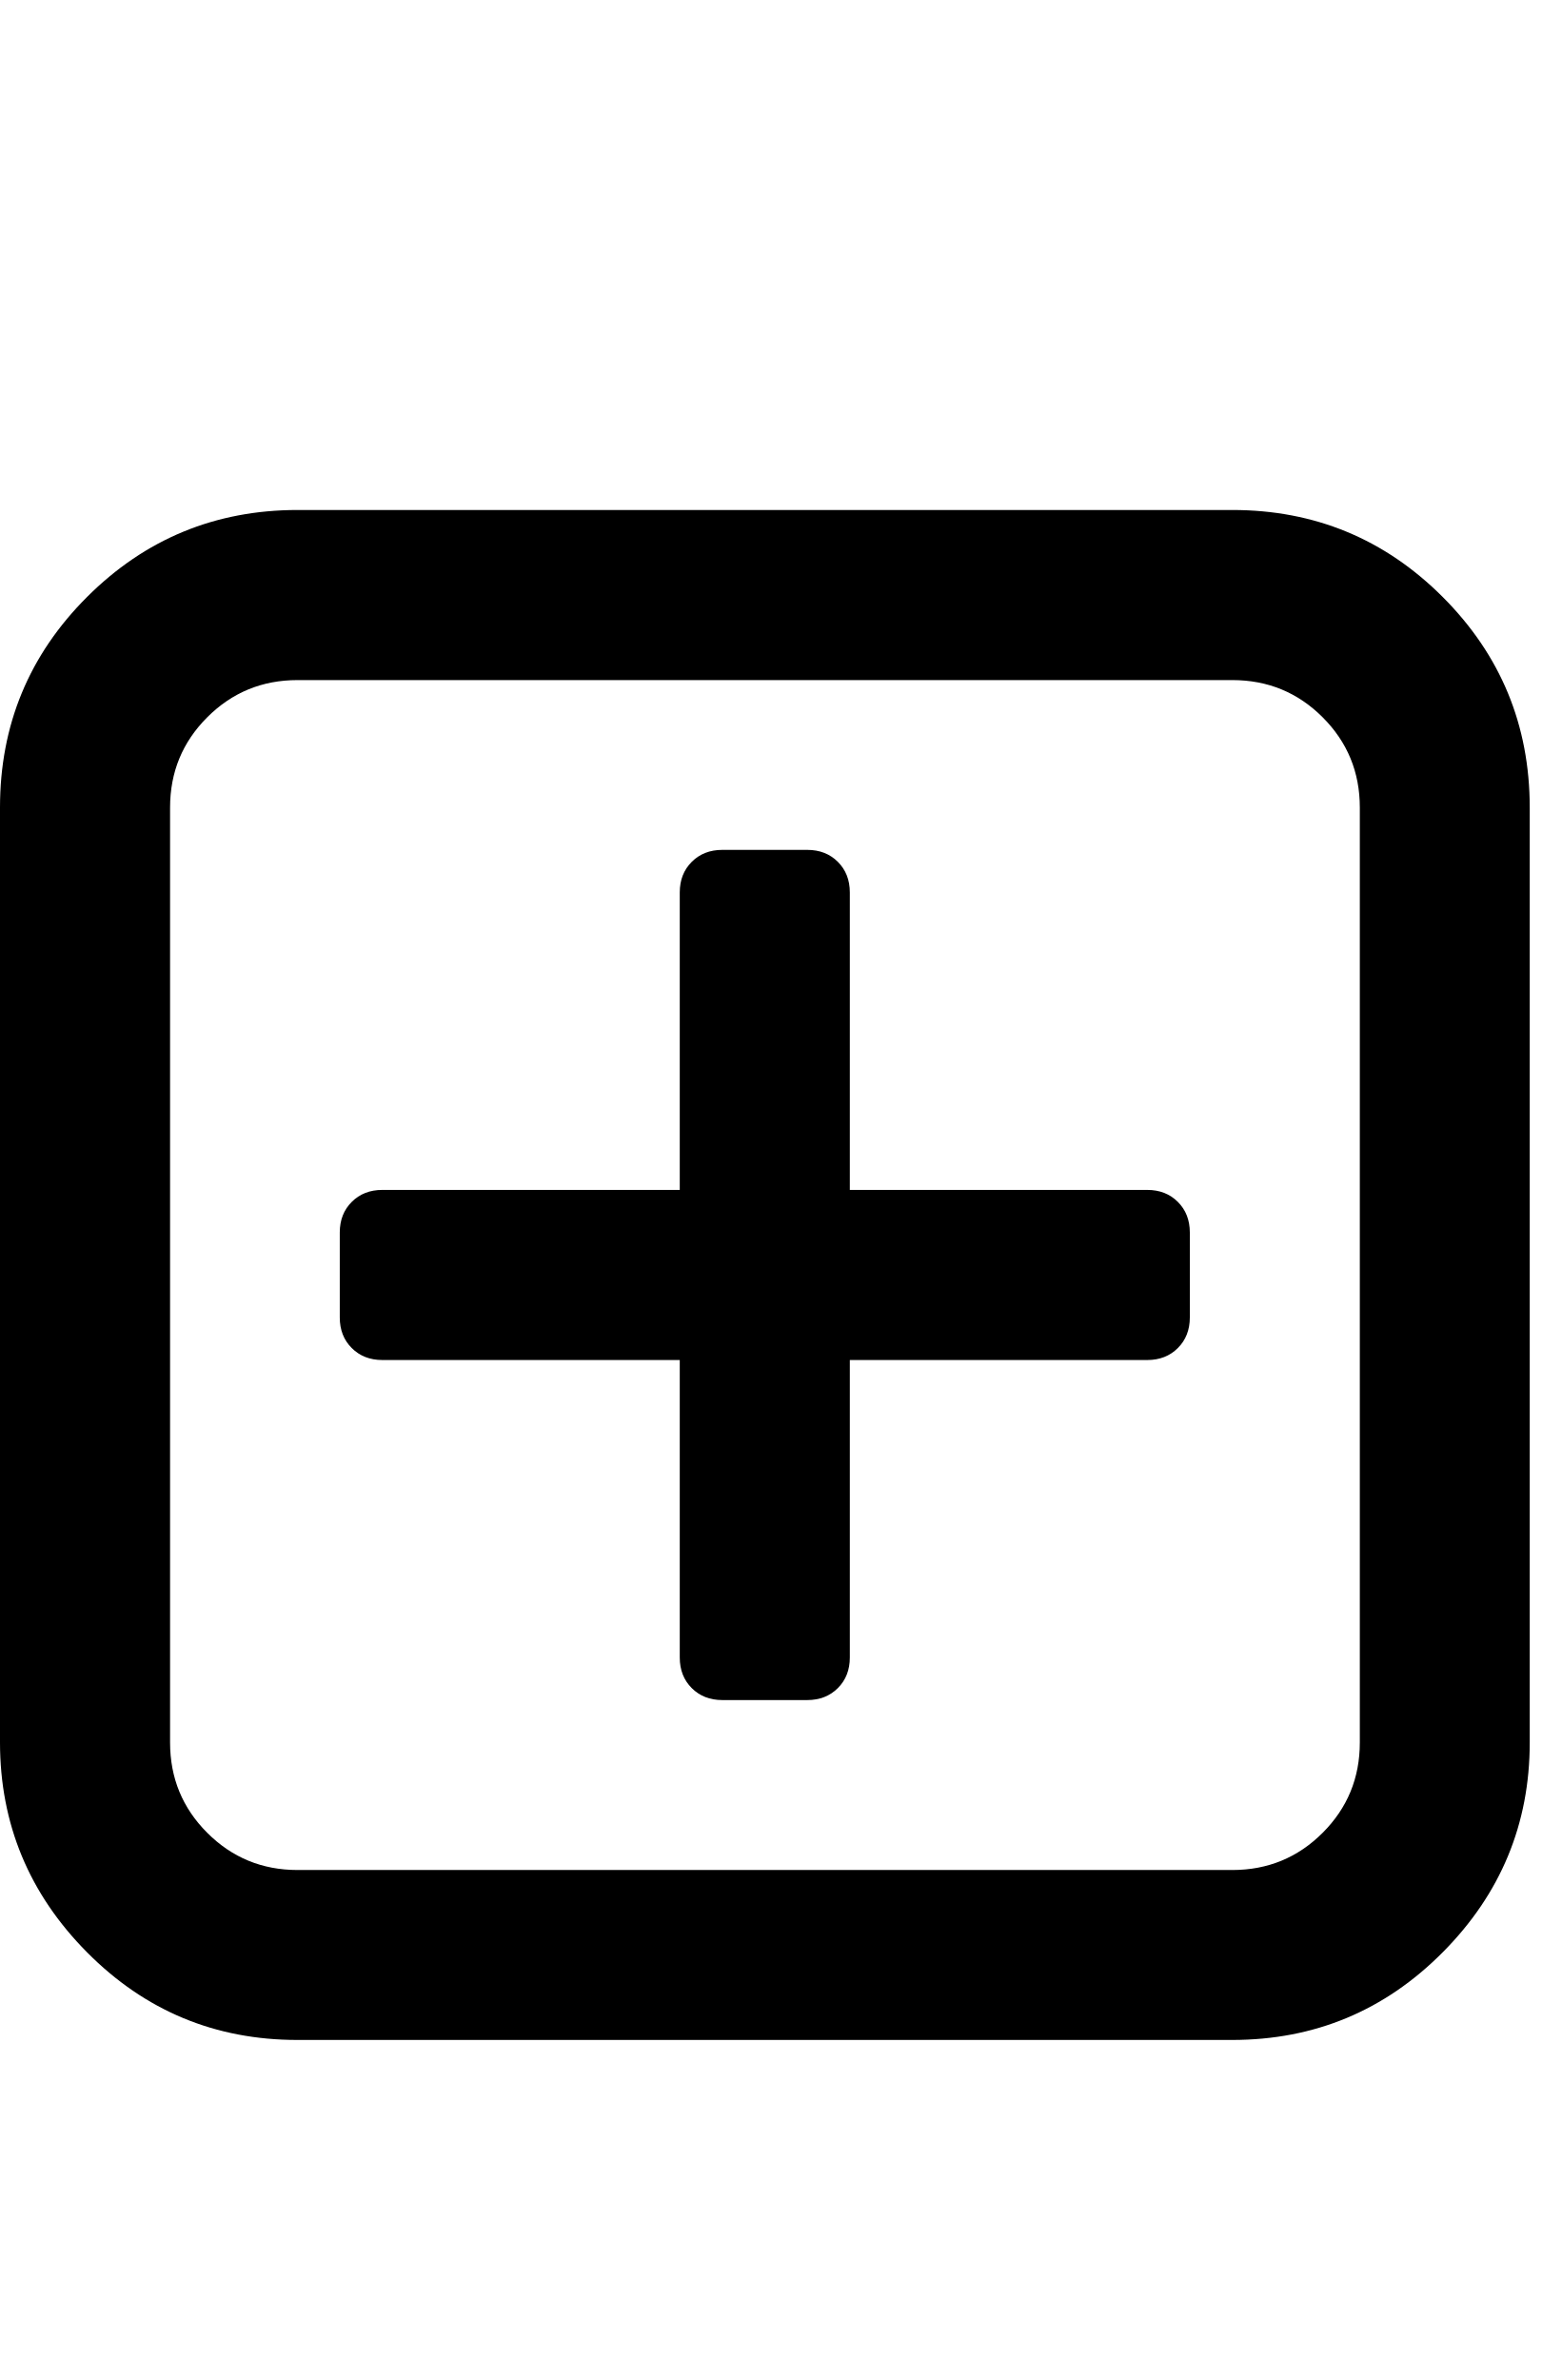
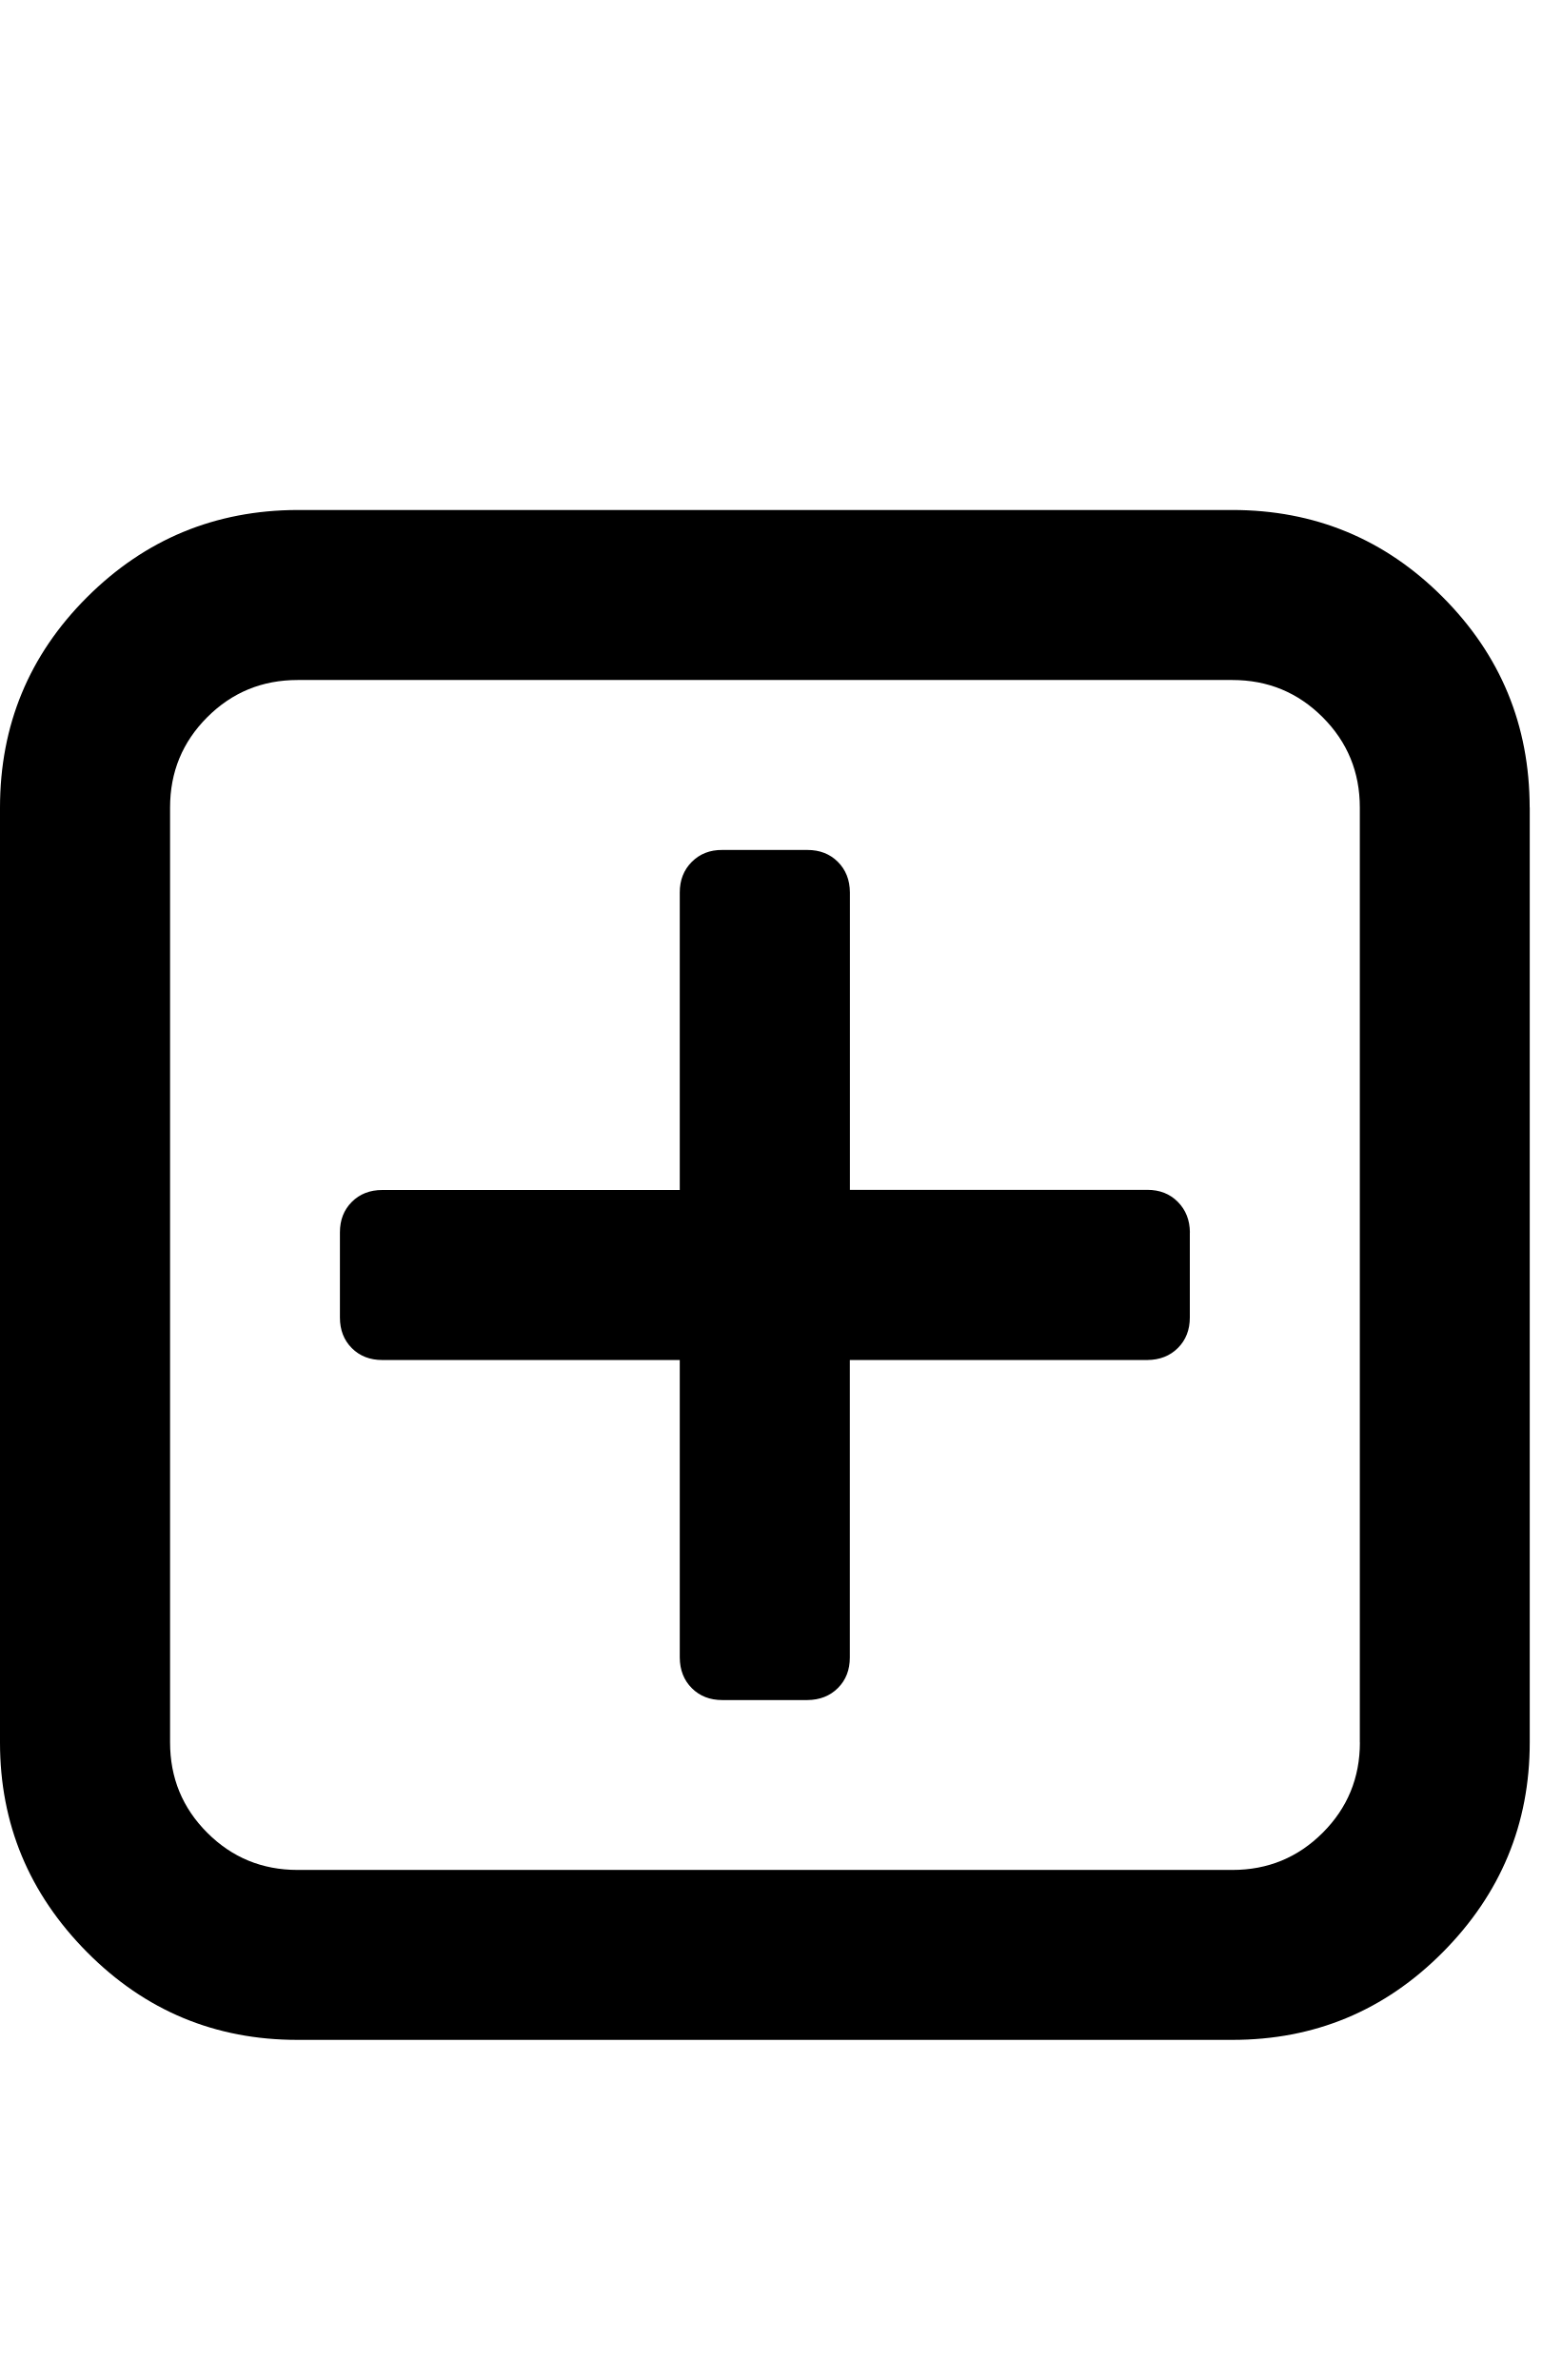
<svg xmlns="http://www.w3.org/2000/svg" viewBox="0 0 21 32">
-   <path d="M16 16.571v1.143q0 .25-.161.411t-.411.161h-4v4q0 .25-.161.411t-.411.161h-1.143q-.25 0-.411-.161t-.161-.411v-4h-4q-.25 0-.411-.161t-.161-.411v-1.143q0-.25.161-.411t.411-.161h4v-4q0-.25.161-.411t.411-.161h1.143q.25 0 .411.161t.161.411v4h4q.25 0 .411.161t.161.411zm2.286 6.858v-12.571q0-.714-.5-1.214t-1.214-.5h-12.571q-.714 0-1.214.5t-.5 1.214v12.571q0 .714.5 1.214t1.214.5h12.571q.714 0 1.214-.5t.5-1.214zm2.285-12.572v12.571q0 1.643-1.17 2.821t-2.83 1.179h-12.571q-1.661 0-2.83-1.179t-1.17-2.821v-12.571q0-1.661 1.17-2.83t2.83-1.17h12.571q1.661 0 2.83 1.17t1.17 2.83z" />
+   <path d="M16 16.57v1.144q0 .25-.16.41t-.412.162h-4v4q0 .25-.16.41t-.412.162H9.713q-.25 0-.41-.16t-.162-.412v-4h-4q-.25 0-.41-.16t-.16-.412V16.57q0-.25.16-.41t.41-.16h4v-4q0-.25.162-.412t.41-.16h1.144q.25 0 .41.16t.162.41v4h4q.25 0 .41.162t.162.41zm2.286 6.86V10.857q0-.714-.5-1.214t-1.214-.5H4.002q-.715 0-1.215.5t-.5 1.214v12.57q0 .715.5 1.215t1.214.5h12.572q.714 0 1.214-.5t.5-1.214zm2.285-12.573v12.57q0 1.644-1.17 2.822t-2.83 1.178H4q-1.66 0-2.83-1.18T0 23.43v-12.57q0-1.662 1.17-2.83T4 6.857h12.57q1.662 0 2.83 1.17t1.17 2.83z" />
</svg>
